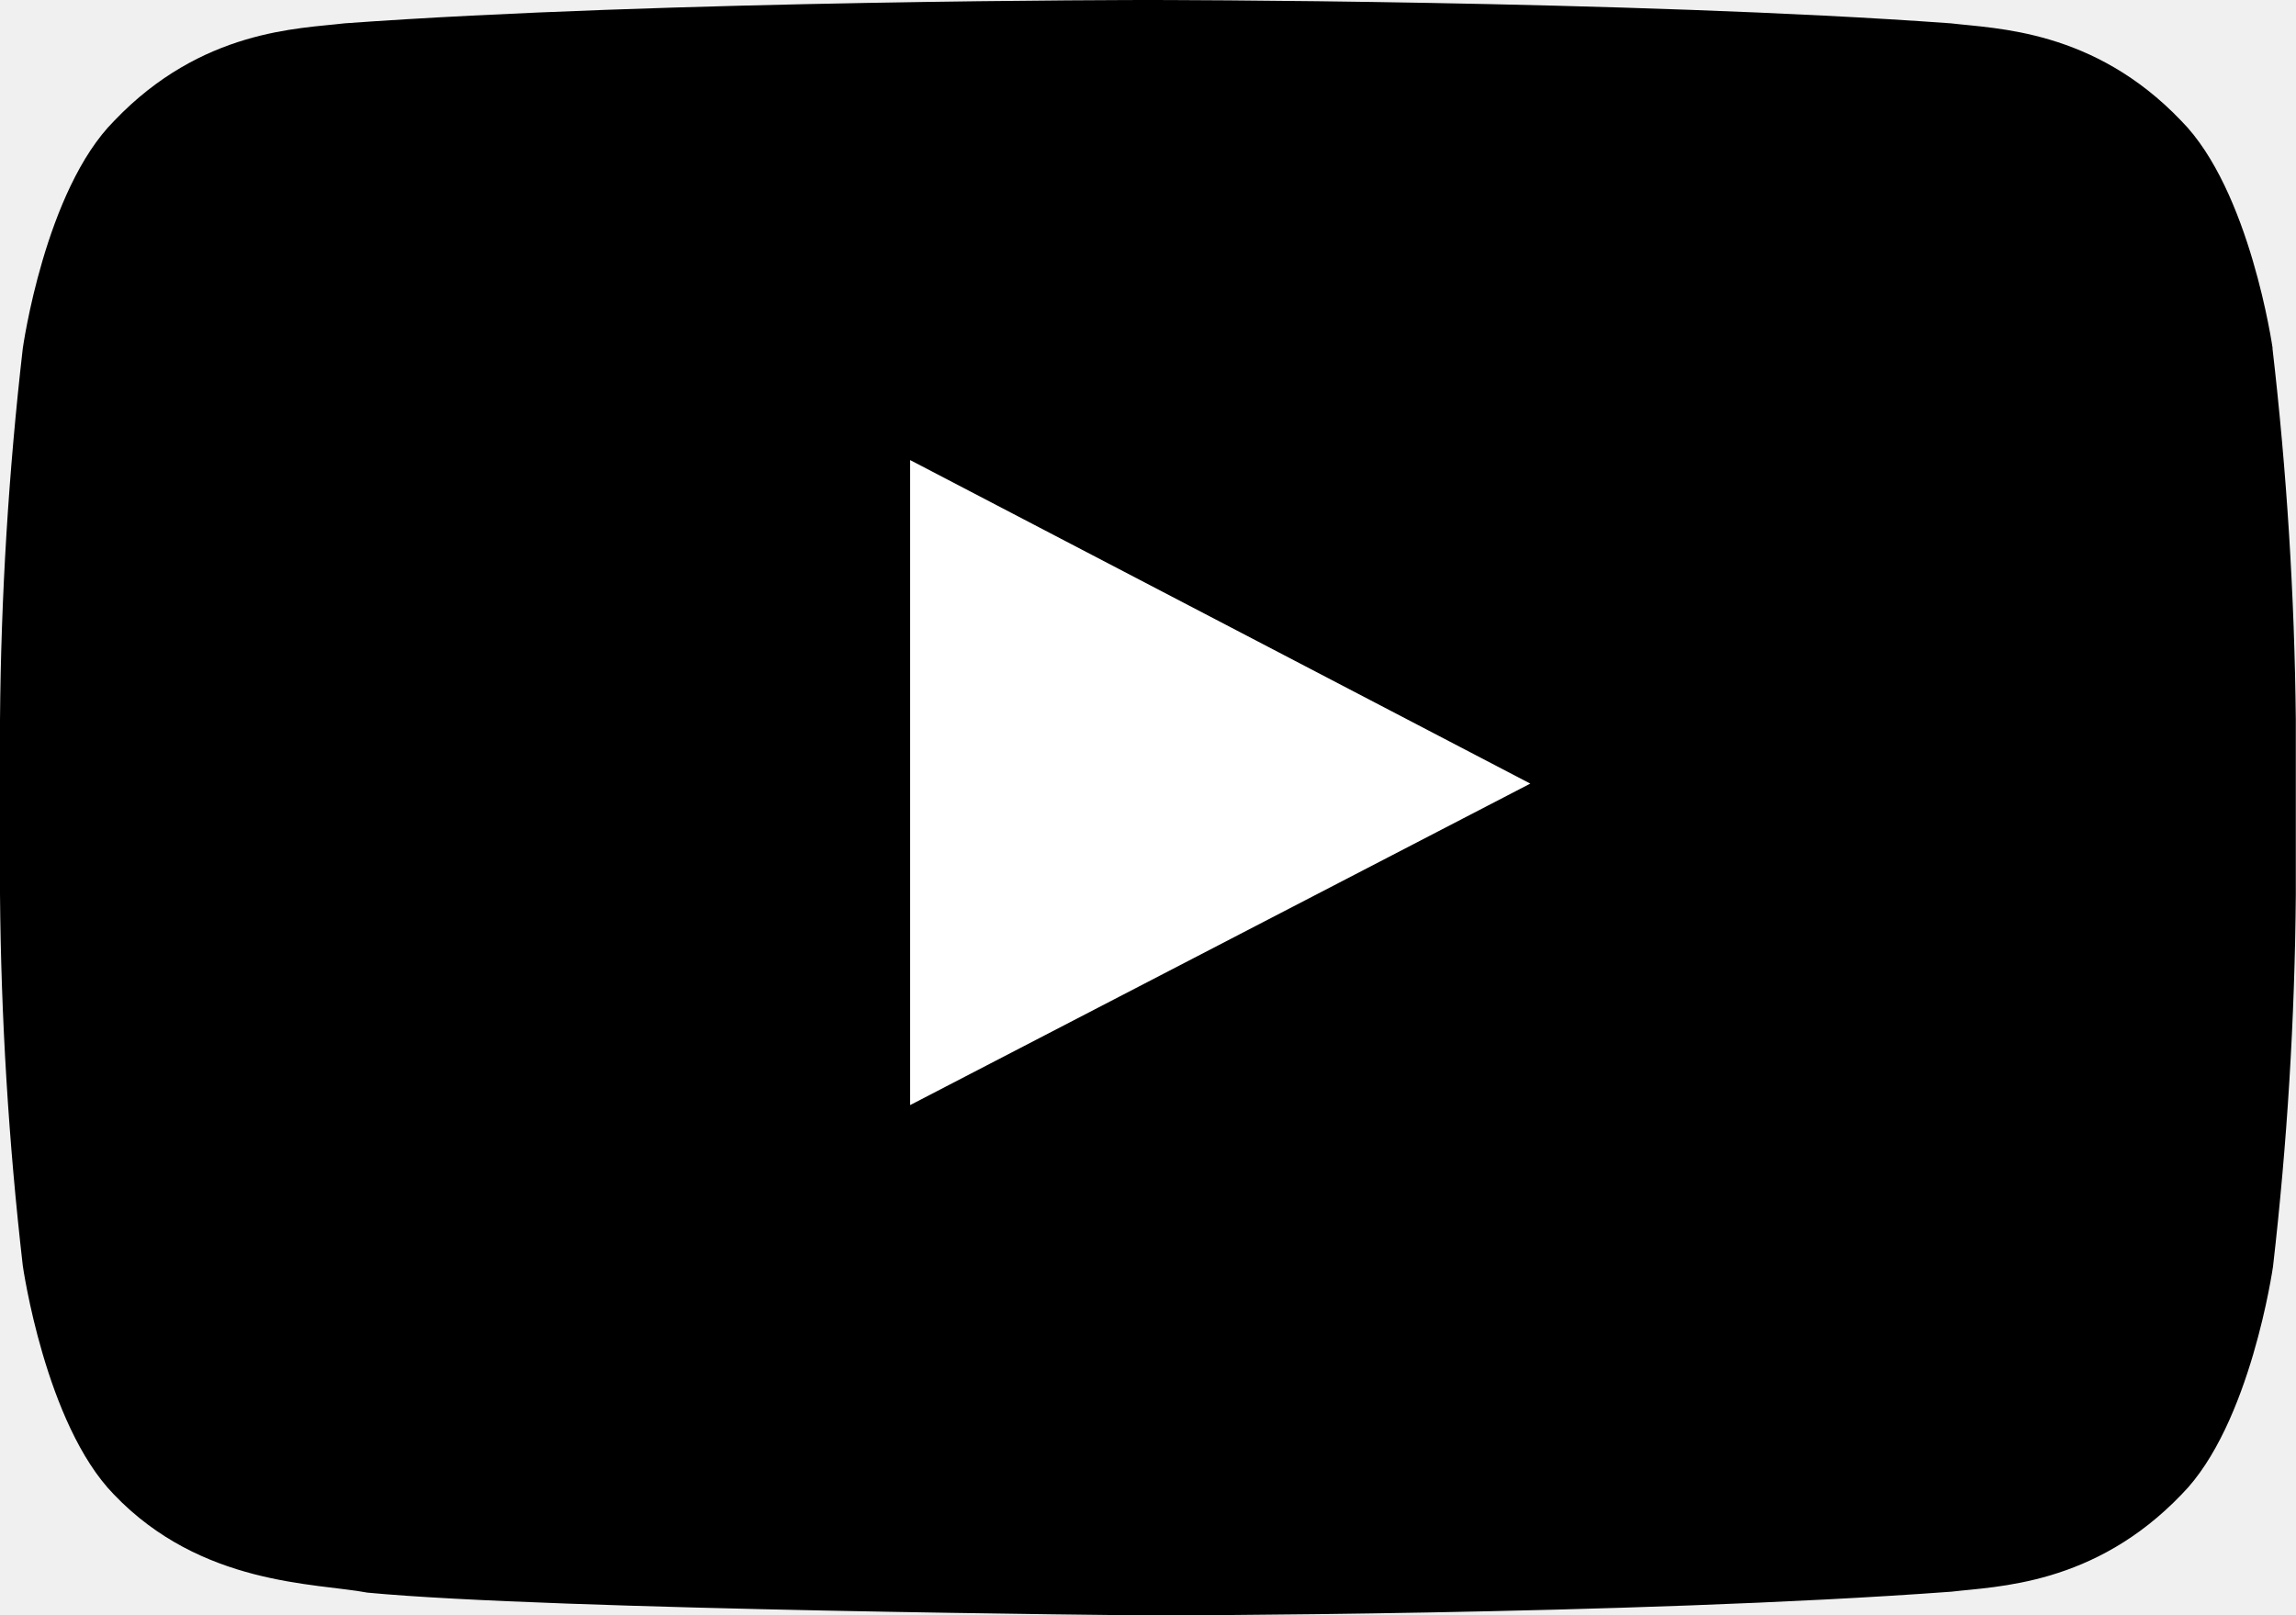
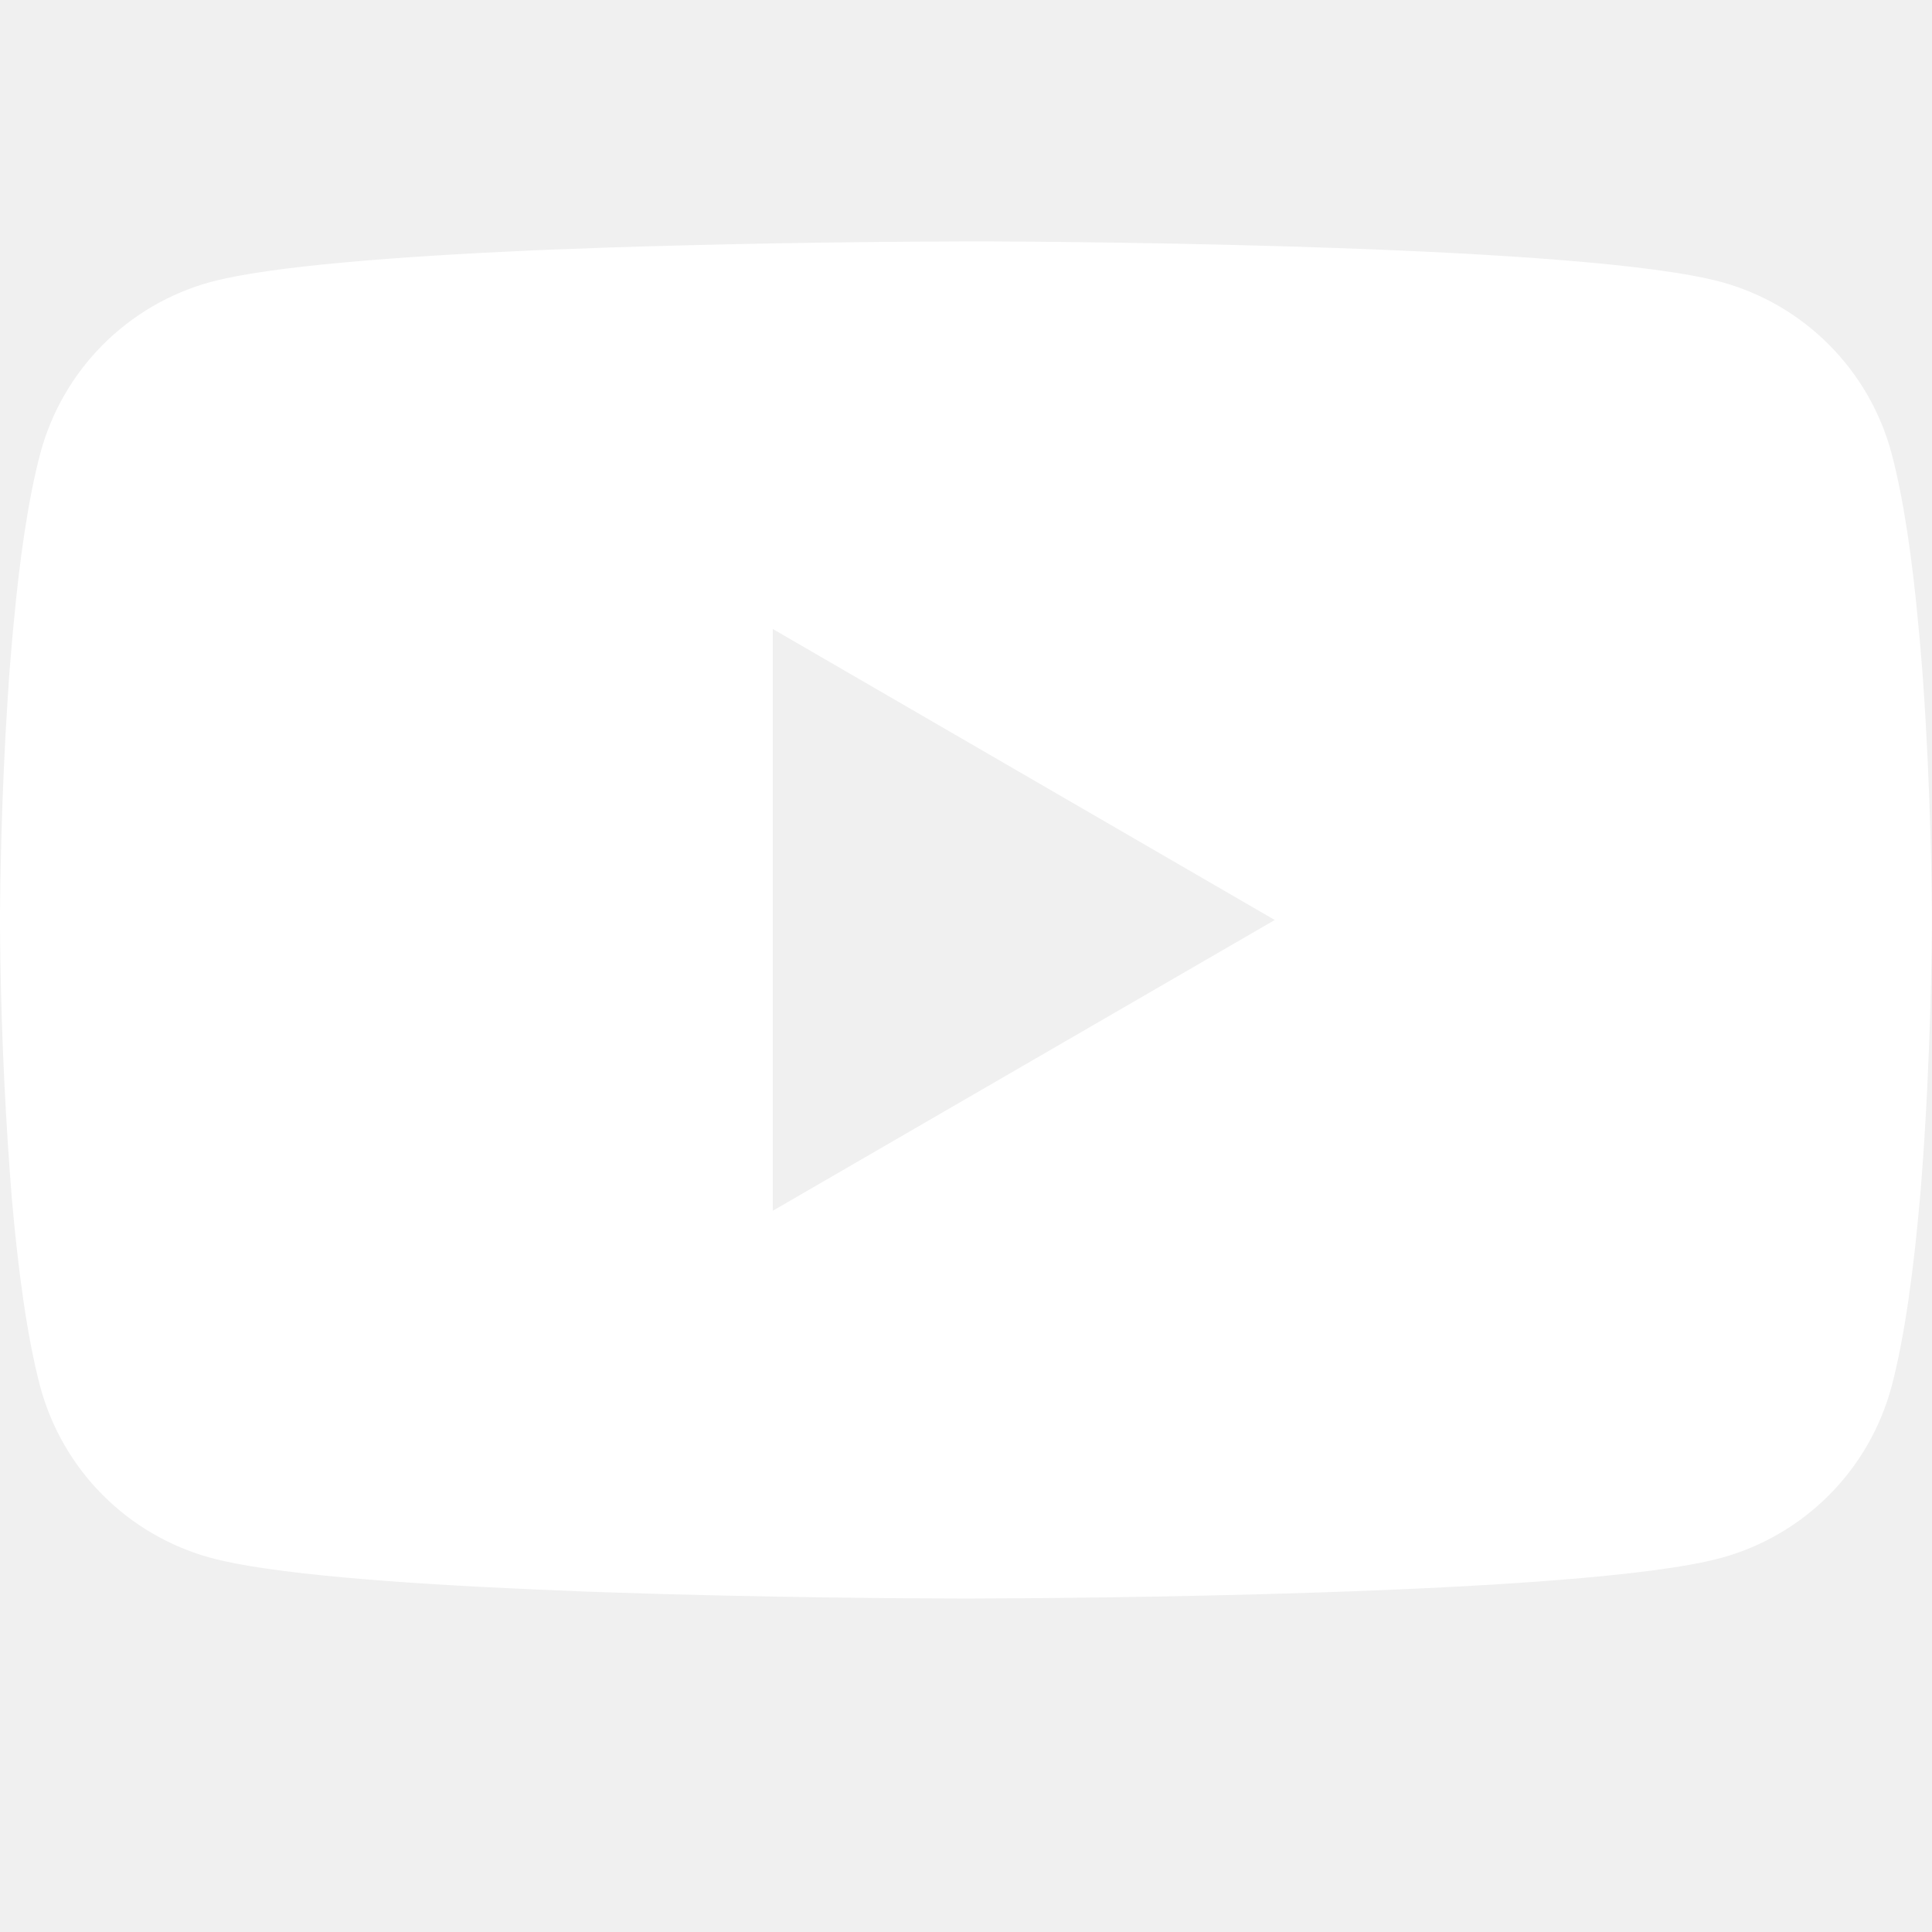
- <svg xmlns="http://www.w3.org/2000/svg" id="Layer_1" data-name="Layer 1" viewBox="0 0 122.88 86.43">
-   <defs>
-     <style>.cls-1,.cls-2{fill-rule:evenodd;}.cls-2{fill:#fff;}</style>
-   </defs>
-   <path class="cls-1" d="M121.63,18.65s-1.2-8.47-4.9-12.19c-4.67-4.89-9.91-4.92-12.31-5.21C87.24,0,61.43,0,61.43,0h0s-25.8,0-43,1.25c-2.4.29-7.63.31-12.31,5.21C2.4,10.18,1.22,18.65,1.22,18.65A187.15,187.15,0,0,0,0,38.55v9.31a187.65,187.65,0,0,0,1.22,19.9S2.42,76.23,6.09,80c4.68,4.9,10.82,4.74,13.57,5.26,9.83.94,41.78,1.22,41.78,1.22s25.83,0,43-1.27c2.41-.29,7.64-.32,12.32-5.21,3.69-3.72,4.89-12.2,4.89-12.2a187.15,187.15,0,0,0,1.22-19.9V38.54a189.26,189.26,0,0,0-1.25-19.9Z" />
-   <polygon class="cls-2" points="48.71 59.16 48.71 24.63 81.9 41.95 48.71 59.16 48.71 59.16" />
+ <svg xmlns="http://www.w3.org/2000/svg" width="16" height="16" fill="white" class="bi bi-youtube" viewBox="0 0 16 16">
+   <path d="M8.051 1.999h.089c.822.003 4.987.033 6.11.335a2.01 2.01 0 0 1 1.415 1.42c.101.38.172.883.22 1.402l.01.104.022.26.008.104c.065.914.073 1.77.074 1.957v.075c-.001.194-.01 1.108-.082 2.06l-.008.105-.009.104c-.05.572-.124 1.14-.235 1.558a2.01 2.01 0 0 1-1.415 1.42c-1.16.312-5.569.334-6.18.335h-.142c-.309 0-1.587-.006-2.927-.052l-.17-.006-.087-.004-.171-.007-.171-.007c-1.11-.049-2.167-.128-2.654-.26a2.01 2.01 0 0 1-1.415-1.419c-.111-.417-.185-.986-.235-1.558L.09 9.82l-.008-.104A31 31 0 0 1 0 7.68v-.123c.002-.215.01-.958.064-1.778l.007-.103.003-.052.008-.104.022-.26.01-.104c.048-.519.119-1.023.22-1.402a2.01 2.01 0 0 1 1.415-1.42c.487-.13 1.544-.21 2.654-.26l.17-.007.172-.006.086-.003.171-.007A100 100 0 0 1 7.858 2zM6.4 5.209v4.818l4.157-2.408z" />
</svg>
